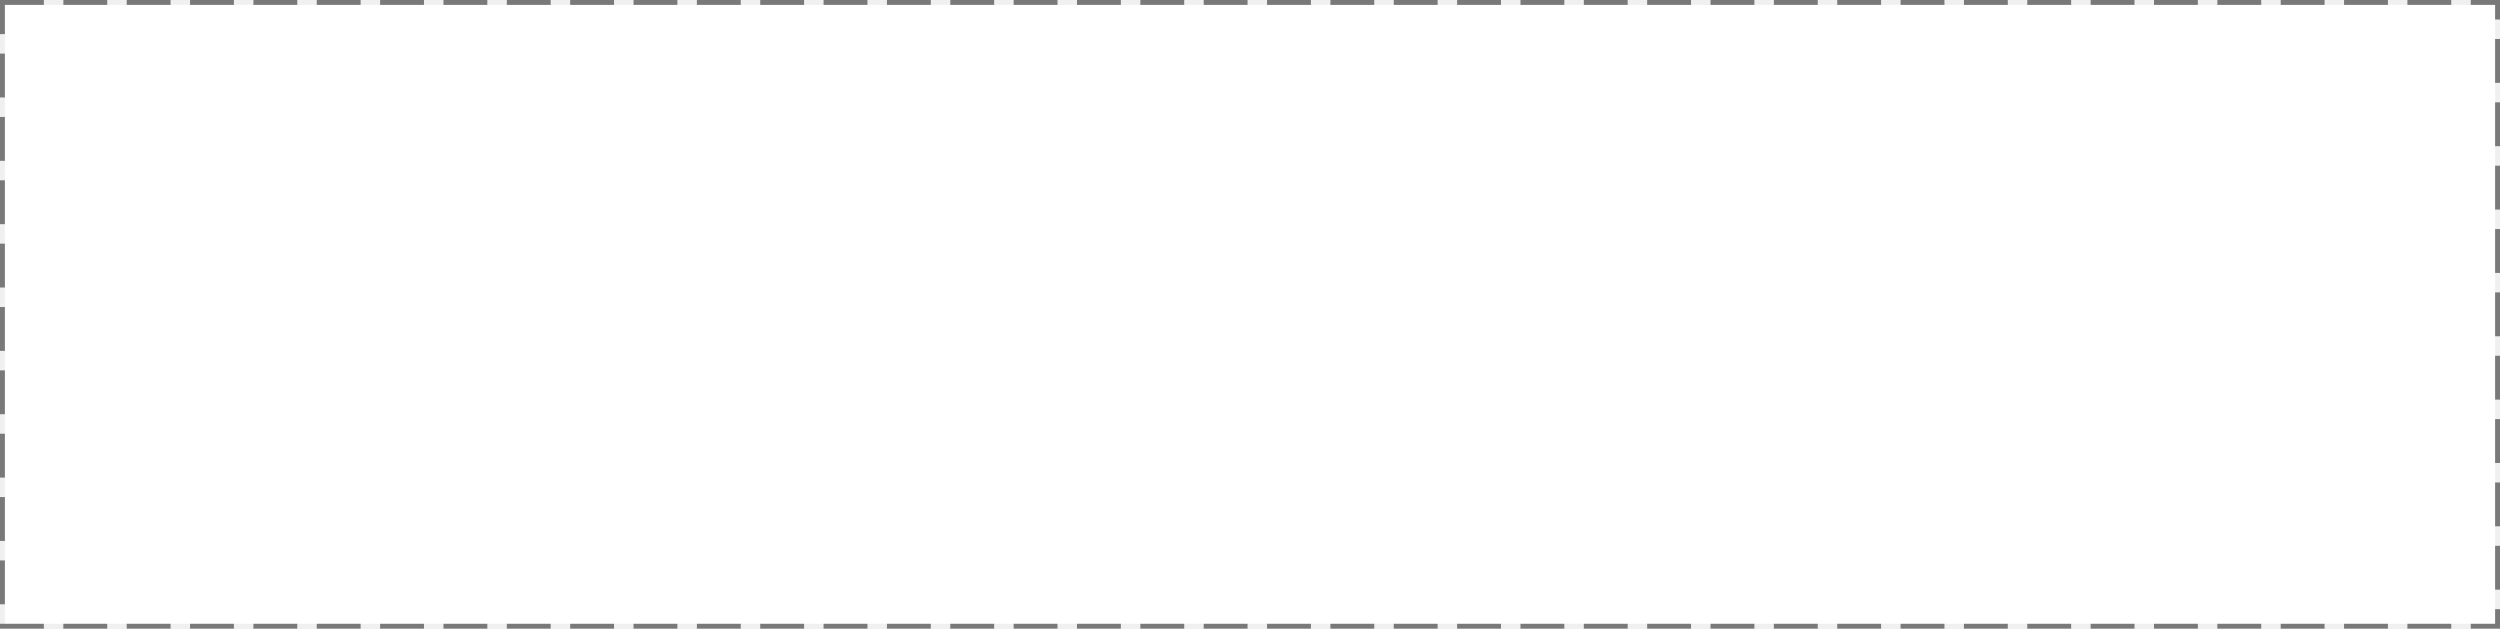
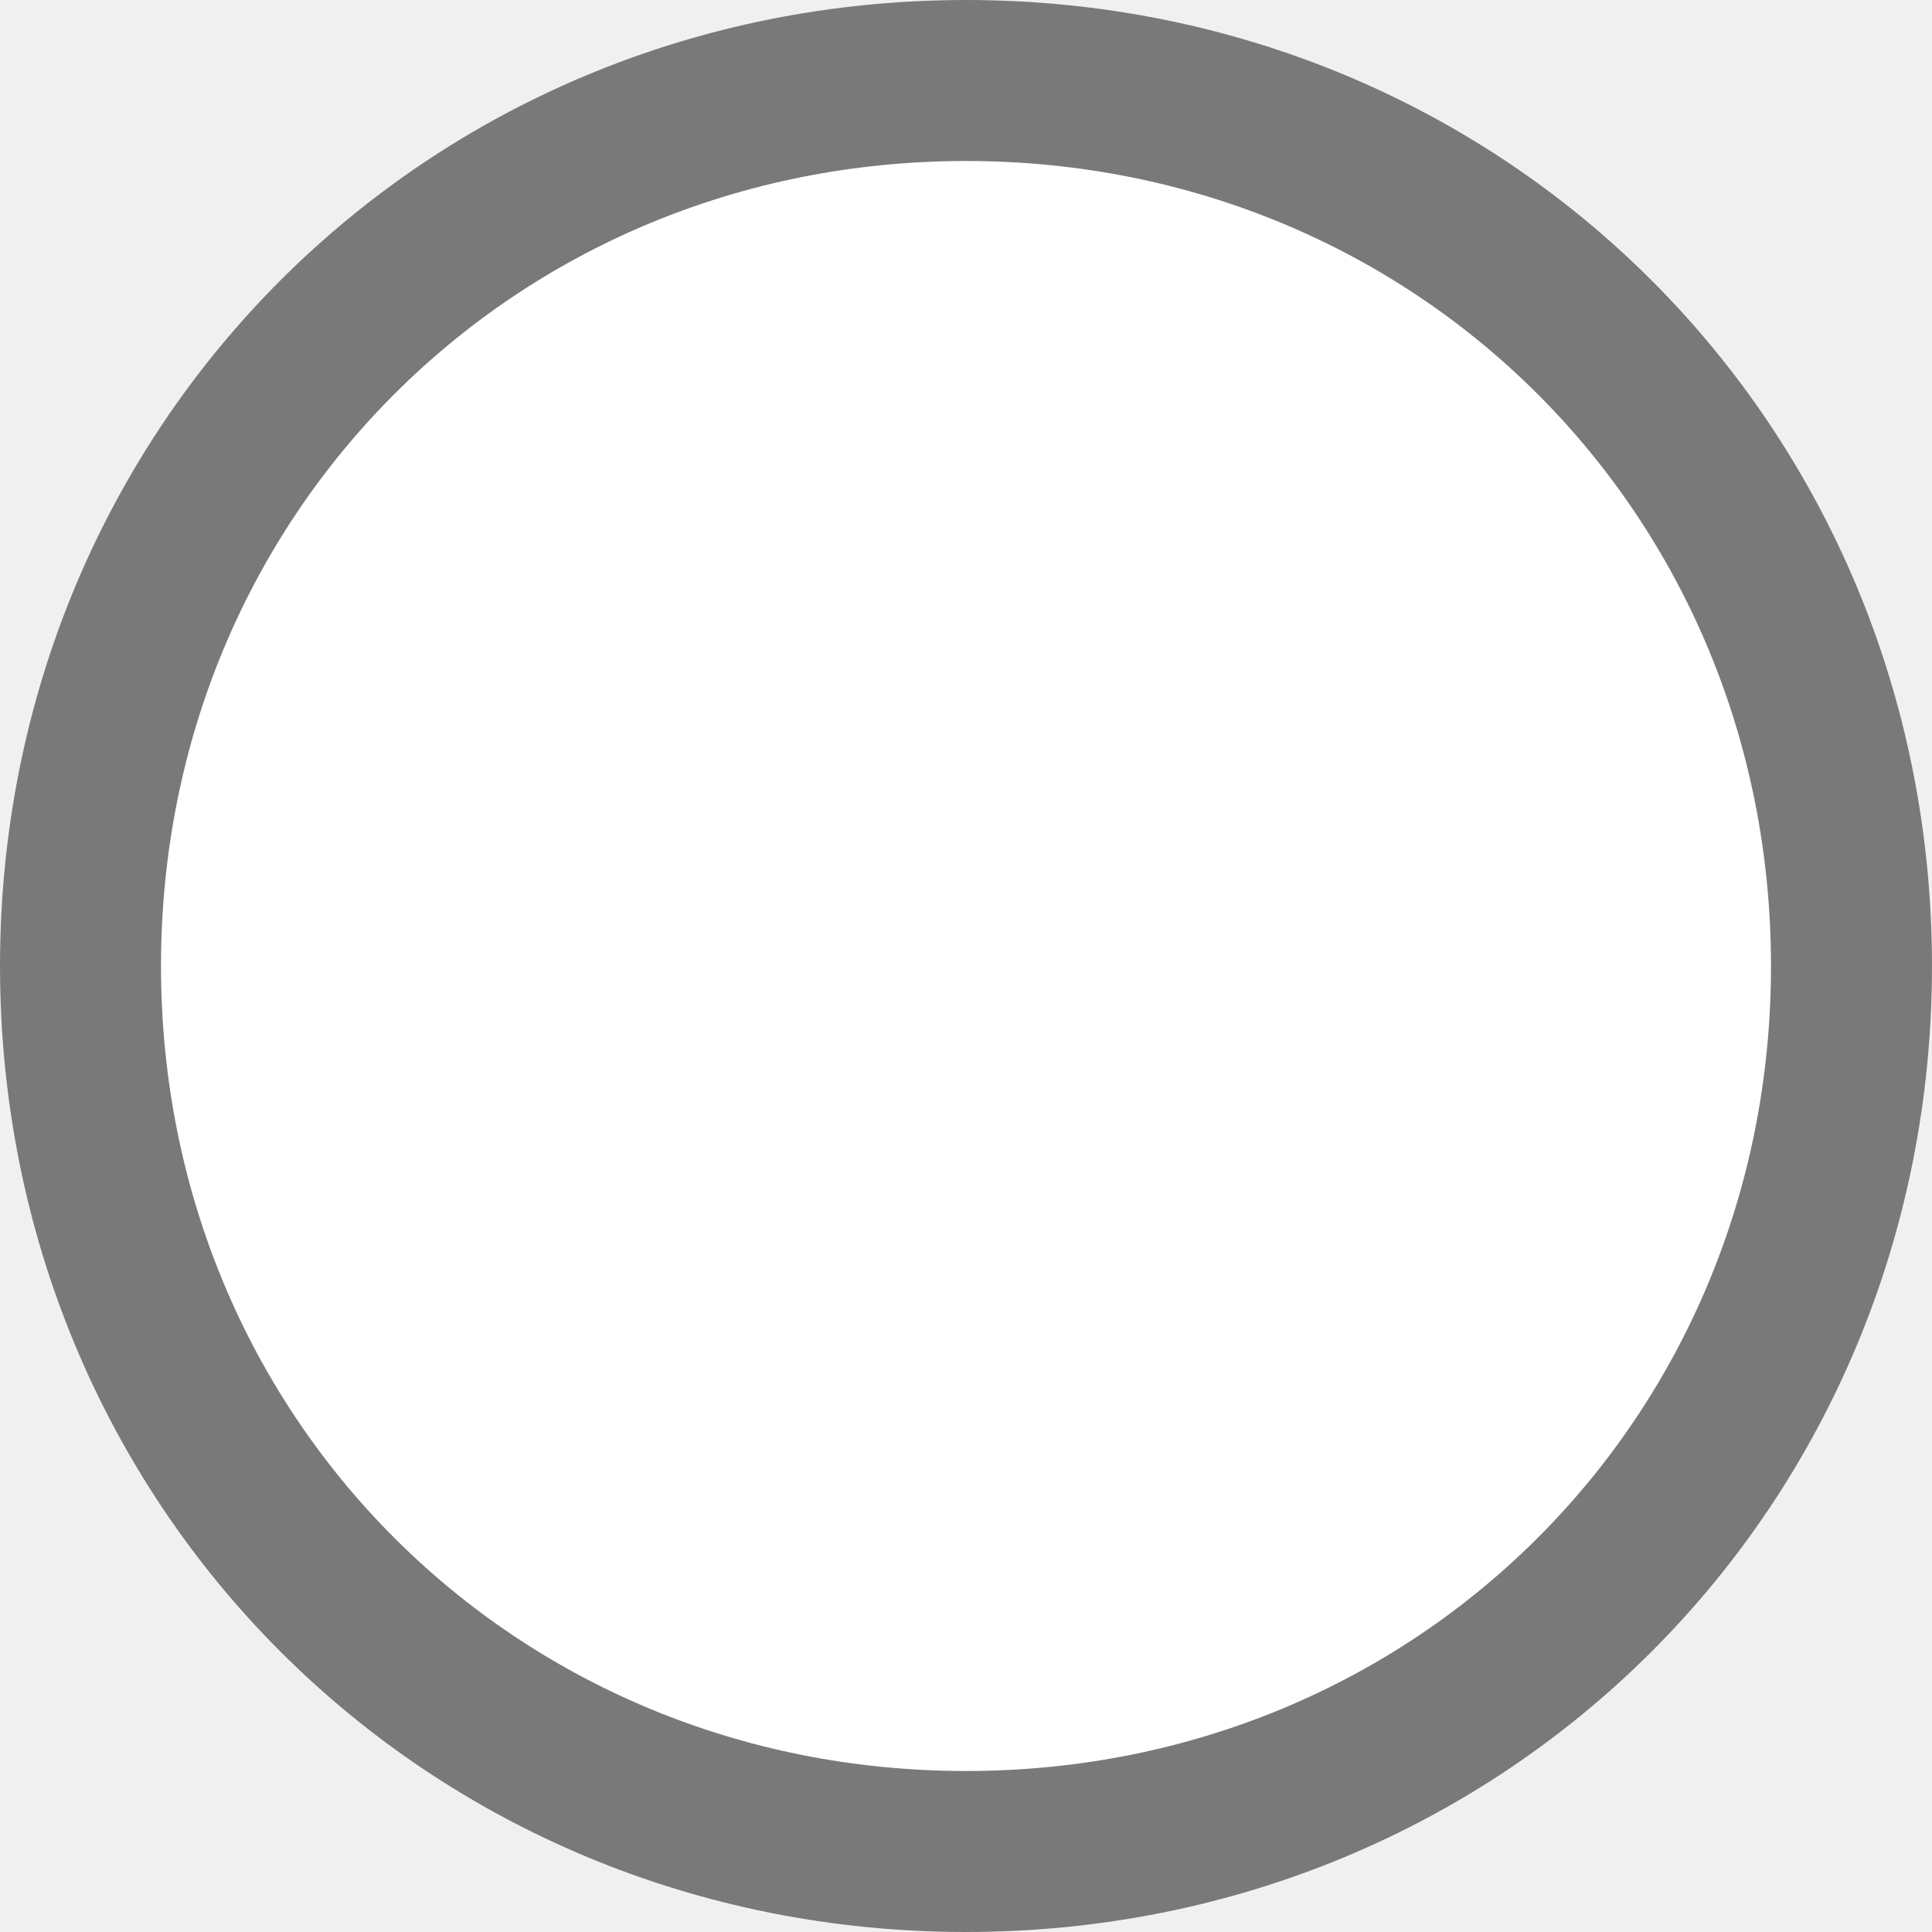
- <svg xmlns="http://www.w3.org/2000/svg" version="1.1" width="513px" height="129px">
-   <g transform="matrix(1 0 0 1 -113 -907 )">
-     <path d="M 114 908  L 625 908  L 625 1035  L 114 1035  L 114 908  Z " fill-rule="nonzero" fill="#ffffff" stroke="none" />
-     <path d="M 113.5 907.5  L 625.5 907.5  L 625.5 1035.5  L 113.5 1035.5  L 113.5 907.5  Z " stroke-width="1" stroke-dasharray="9,4" stroke="#797979" fill="none" stroke-dashoffset="0.5" />
-   </g>
+ <svg xmlns="http://www.w3.org/2000/svg" version="1.1" width="12px" height="12px" viewBox="464 1117  12 12">
+   <path d="M 470 1117  C 473.36 1117  476 1119.64  476 1123  C 476 1126.36  473.36 1129  470 1129  C 466.64 1129  464 1126.36  464 1123  C 464 1119.64  466.64 1117  470 1117  Z " fill-rule="nonzero" fill="#ffffff" stroke="none" />
+   <path d="M 470 1117.5  C 473.08 1117.5  475.5 1119.92  475.5 1123  C 475.5 1126.08  473.08 1128.5  470 1128.5  C 466.92 1128.5  464.5 1126.08  464.5 1123  C 464.5 1119.92  466.92 1117.5  470 1117.5  Z " stroke-width="1" stroke="#797979" fill="none" />
</svg>
